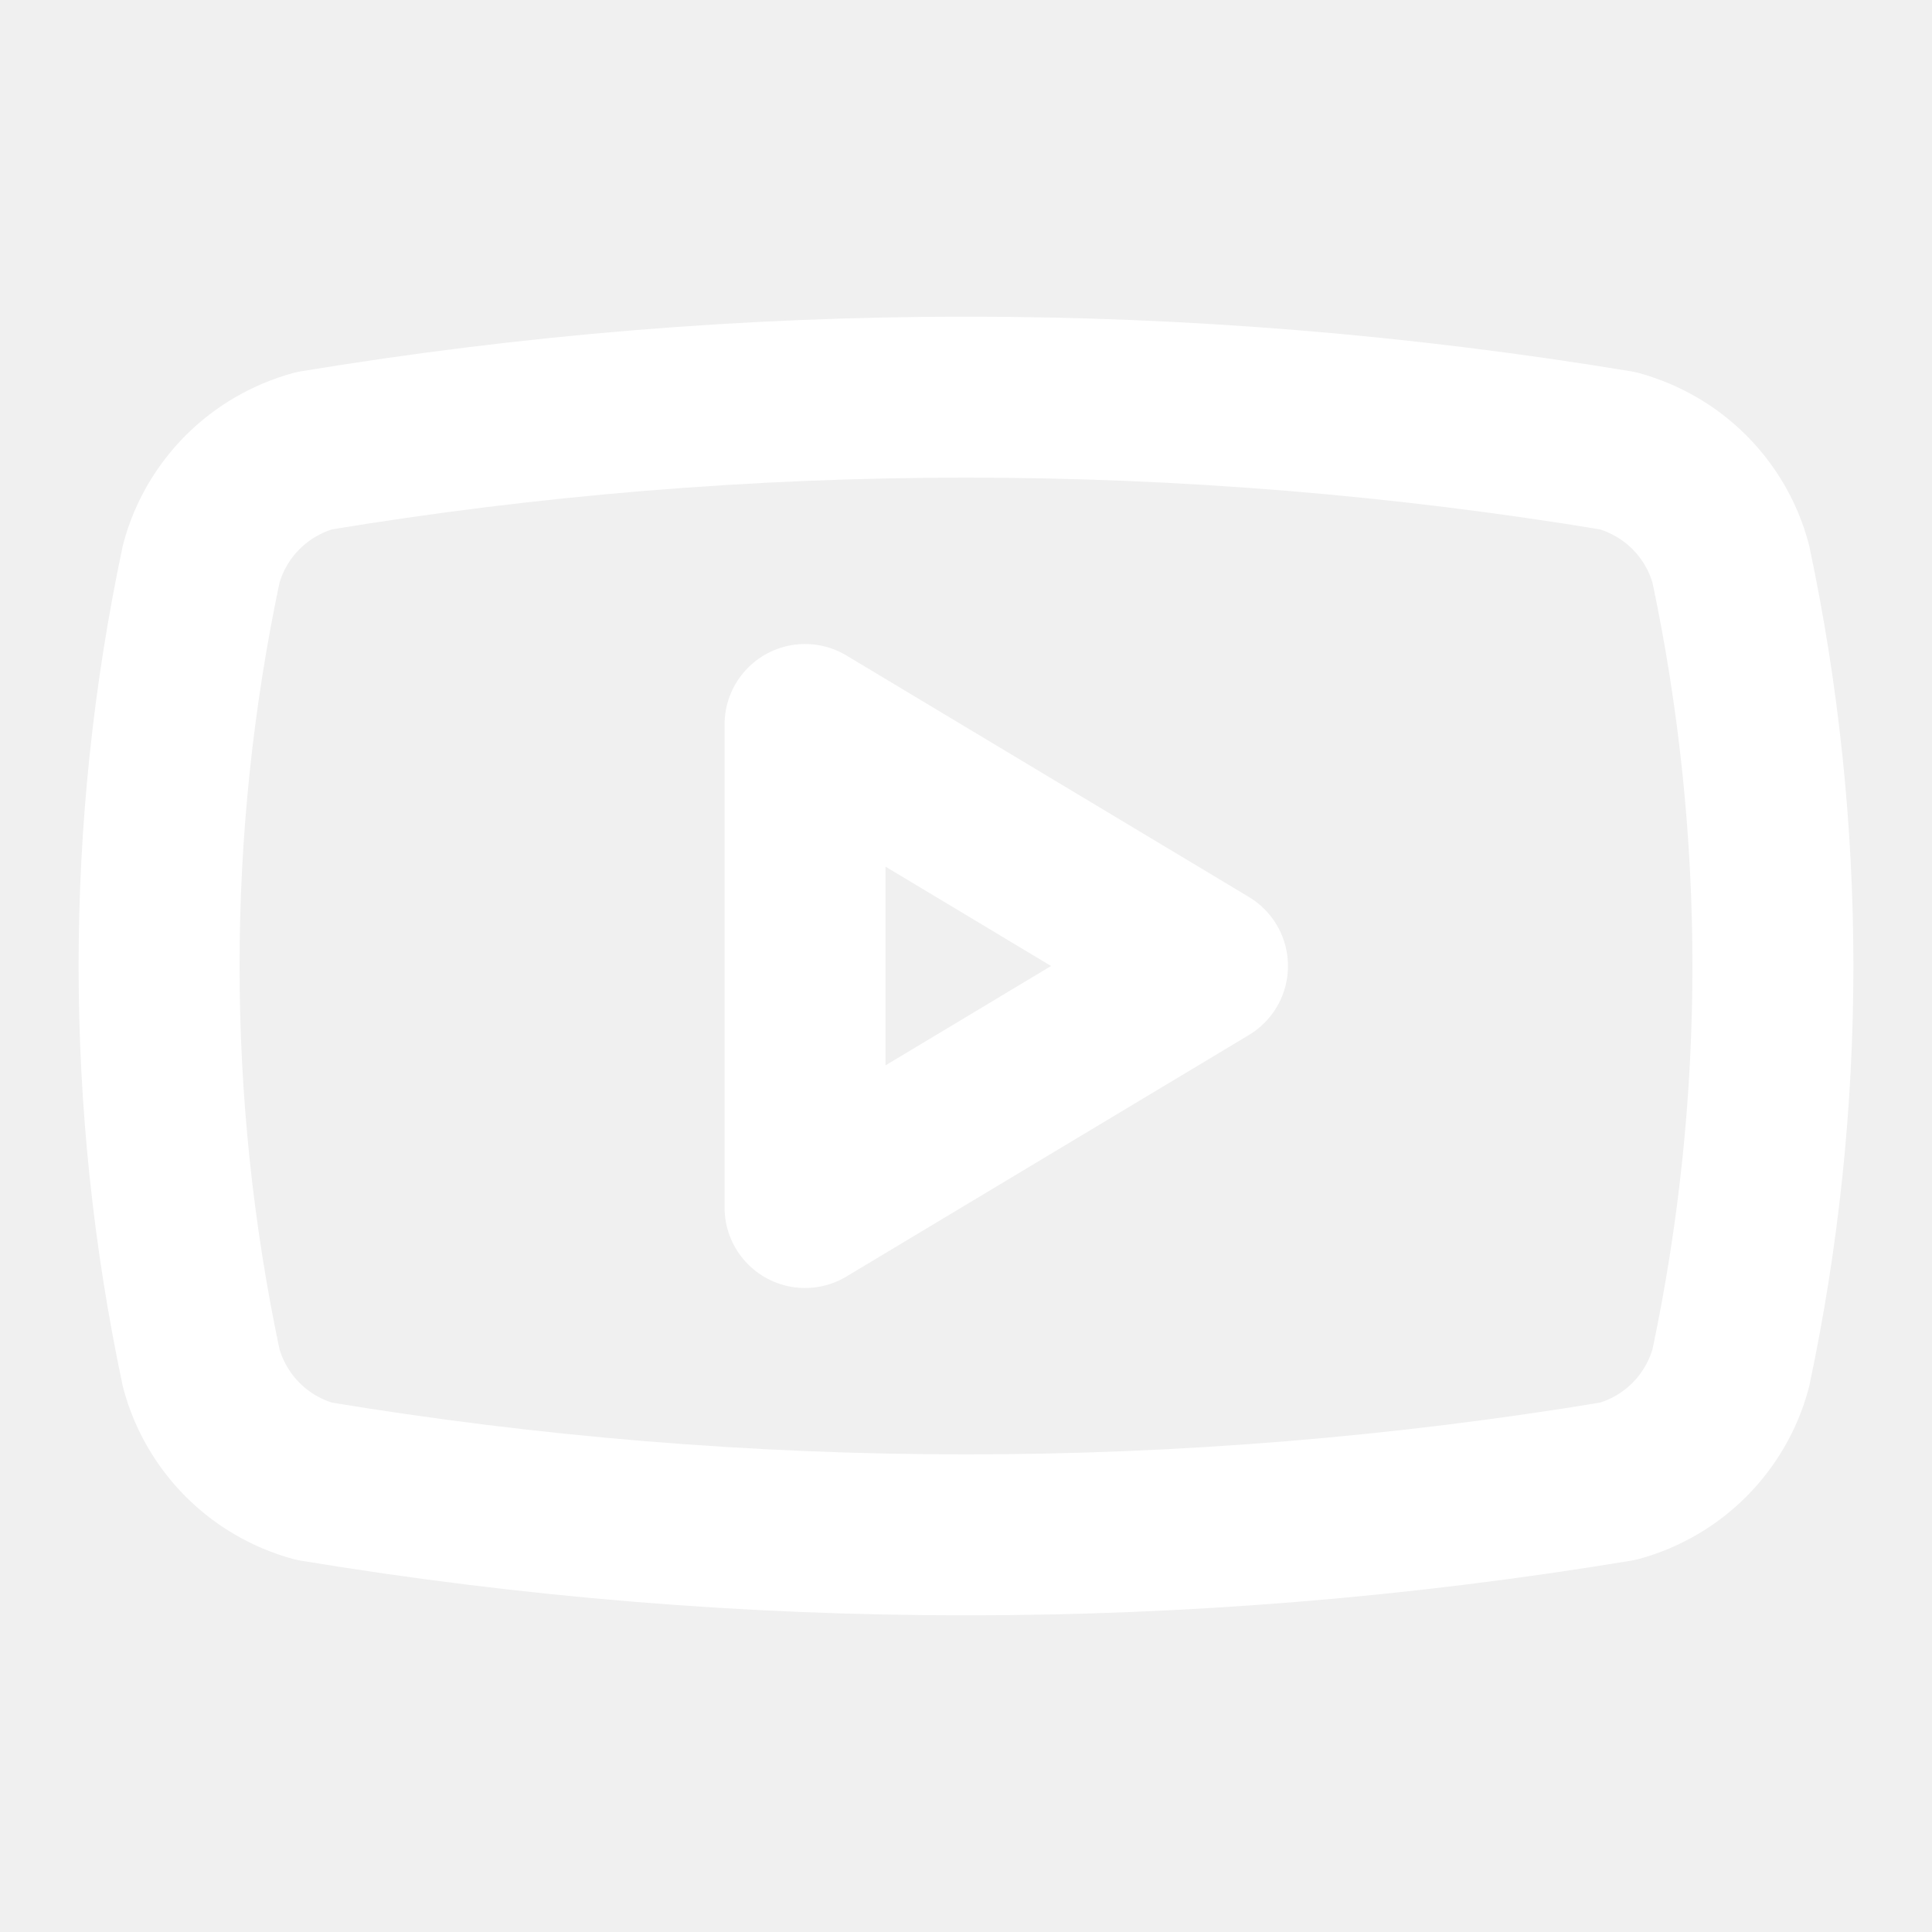
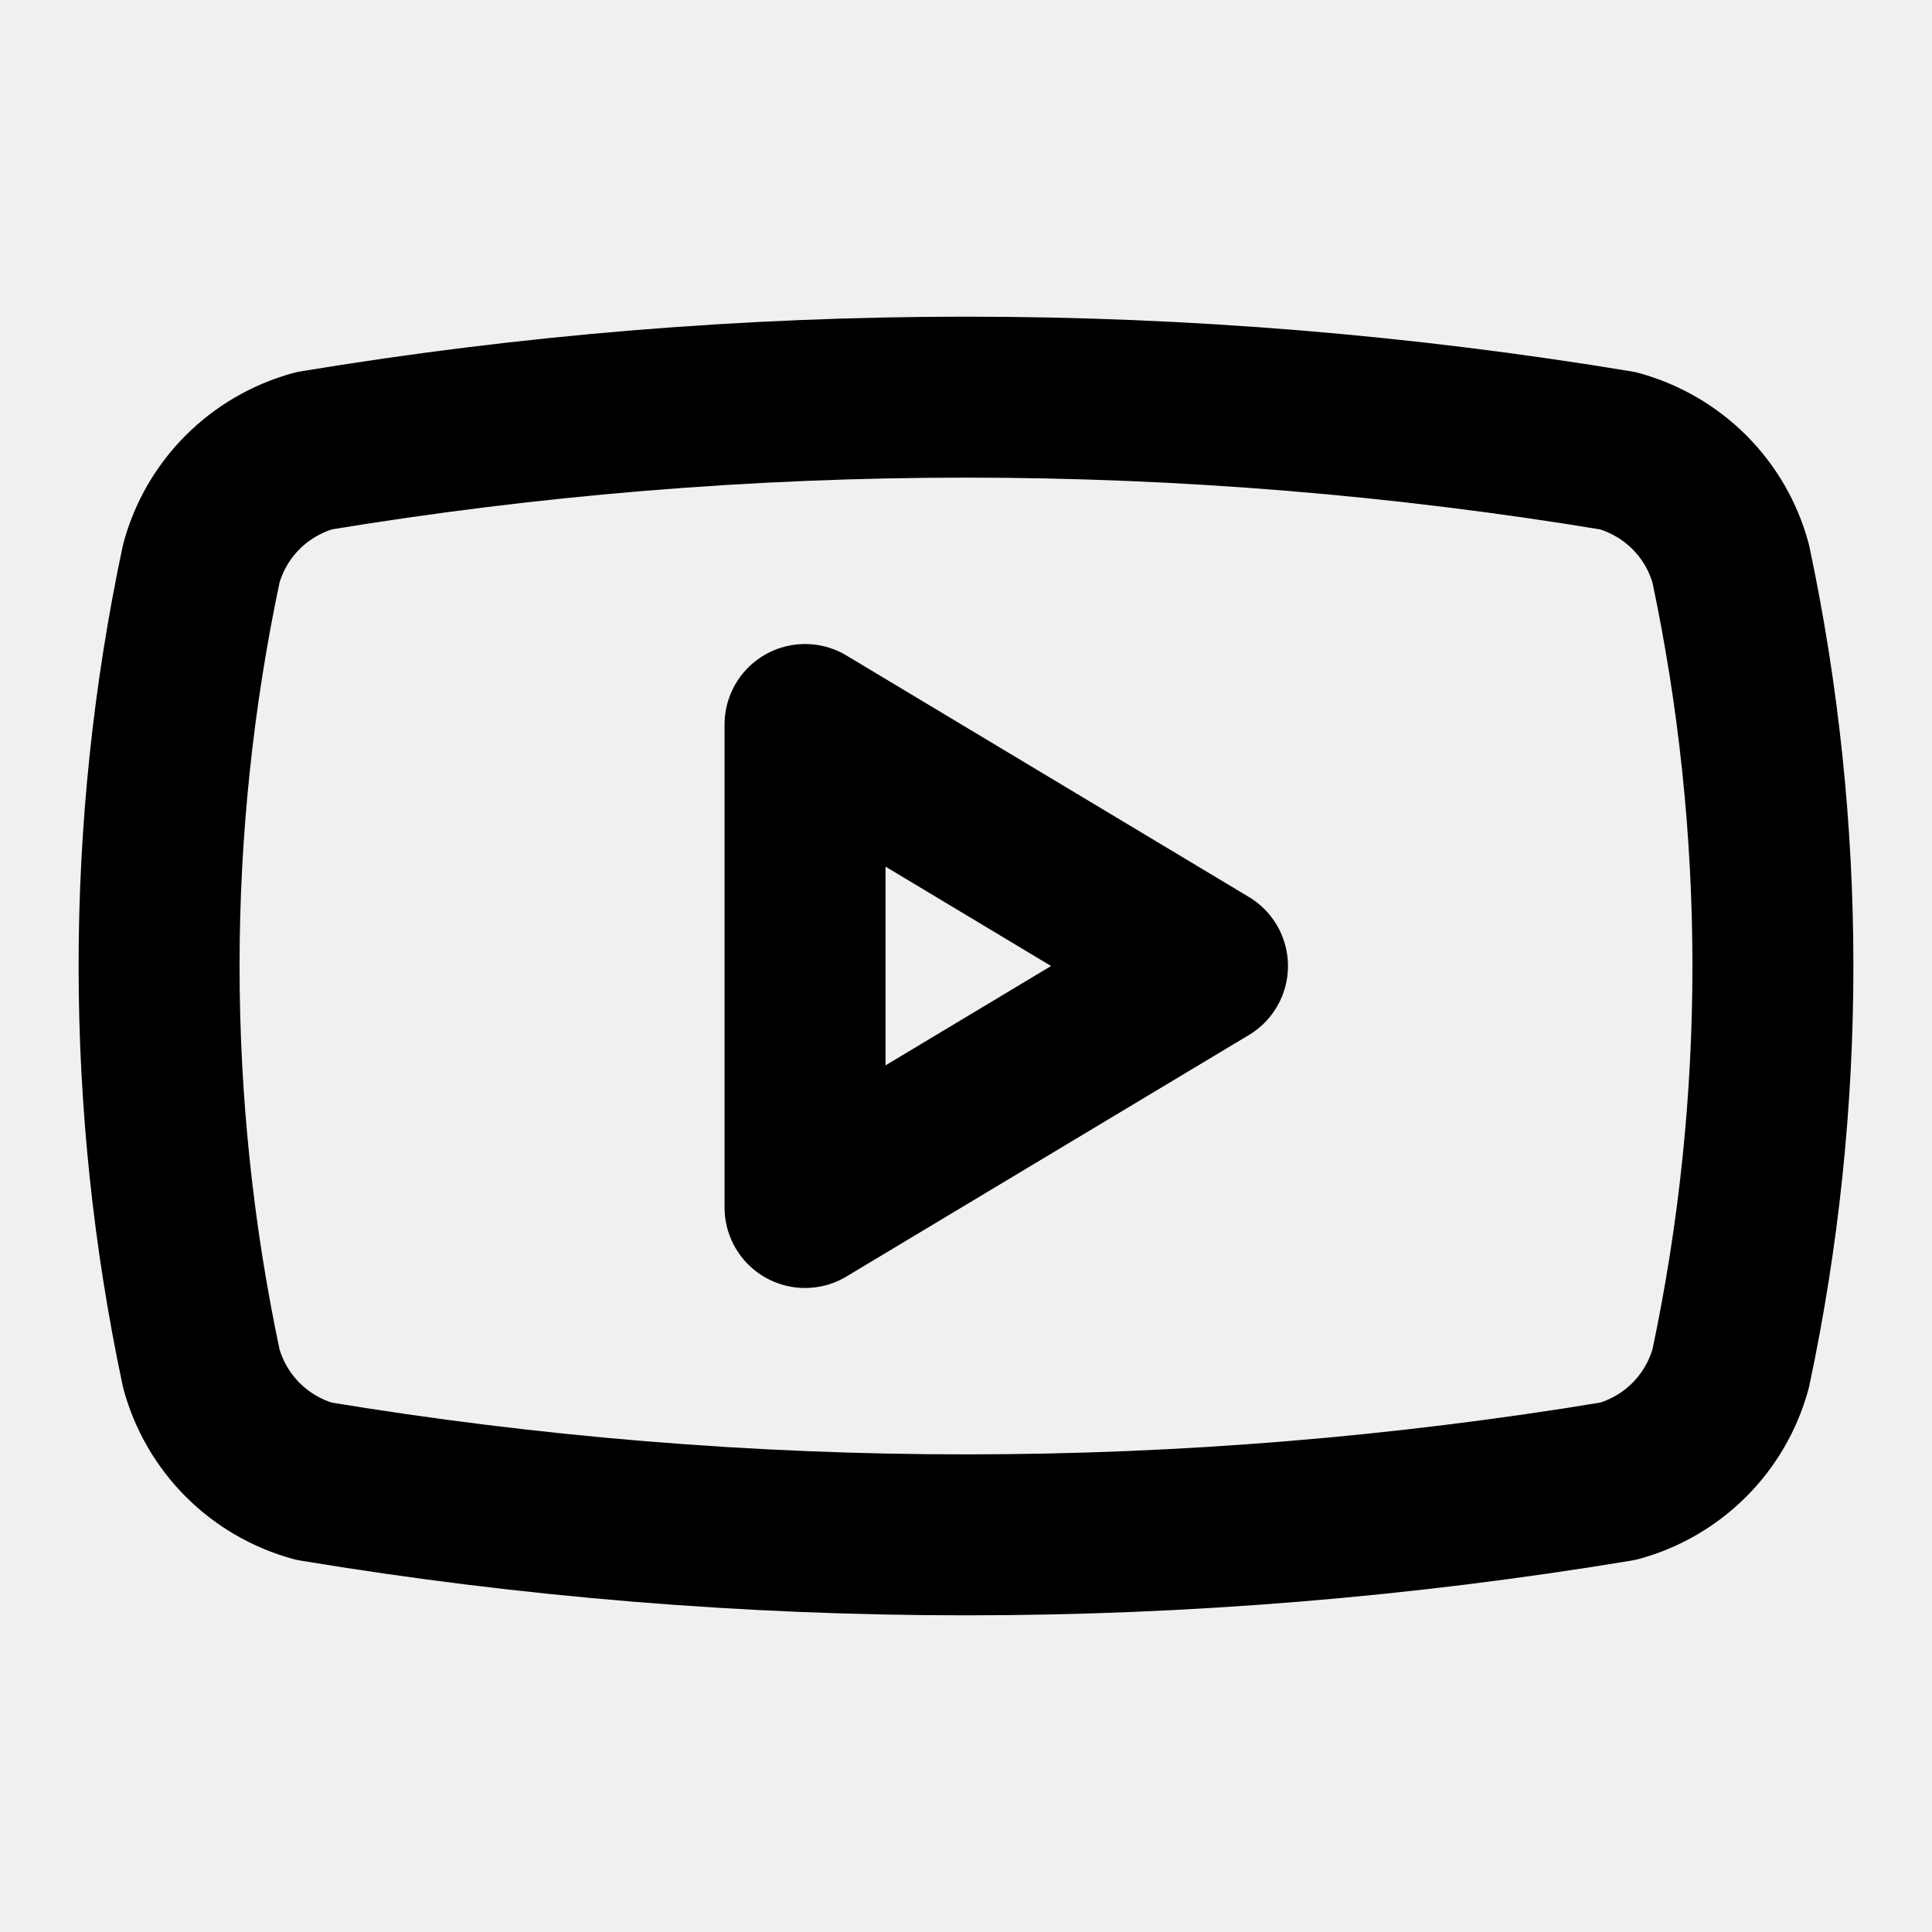
<svg xmlns="http://www.w3.org/2000/svg" width="16" height="16" viewBox="0 0 16 16" fill="none">
-   <path d="M1.667 11.333C1.201 9.136 1.201 6.864 1.667 4.667C1.728 4.443 1.846 4.24 2.01 4.076C2.173 3.913 2.377 3.795 2.6 3.733C6.176 3.141 9.824 3.141 13.4 3.733C13.623 3.795 13.827 3.913 13.99 4.076C14.154 4.24 14.272 4.443 14.333 4.667C14.799 6.864 14.799 9.136 14.333 11.333C14.272 11.556 14.154 11.76 13.99 11.924C13.827 12.087 13.623 12.206 13.4 12.267C9.824 12.859 6.176 12.859 2.6 12.267C2.377 12.206 2.173 12.087 2.01 11.924C1.846 11.76 1.728 11.556 1.667 11.333Z" stroke="white" stroke-width="1.333" stroke-linecap="round" stroke-linejoin="round" />
-   <path d="M6.667 10L10 8L6.667 6V10Z" stroke="white" stroke-width="1.333" stroke-linecap="round" stroke-linejoin="round" />
+   <path d="M1.667 11.333C1.201 9.136 1.201 6.864 1.667 4.667C1.728 4.443 1.846 4.24 2.01 4.076C2.173 3.913 2.377 3.795 2.6 3.733C6.176 3.141 9.824 3.141 13.4 3.733C13.623 3.795 13.827 3.913 13.99 4.076C14.154 4.24 14.272 4.443 14.333 4.667C14.799 6.864 14.799 9.136 14.333 11.333C14.272 11.556 14.154 11.76 13.99 11.924C13.827 12.087 13.623 12.206 13.4 12.267C9.824 12.859 6.176 12.859 2.6 12.267C2.377 12.206 2.173 12.087 2.01 11.924C1.846 11.76 1.728 11.556 1.667 11.333Z" stroke="currentColor" stroke-width="1.333" stroke-linecap="round" stroke-linejoin="round" />
+   <path d="M6.667 10L10 8L6.667 6V10Z" stroke="currentColor" stroke-width="1.333" stroke-linecap="round" stroke-linejoin="round" />
</svg>
